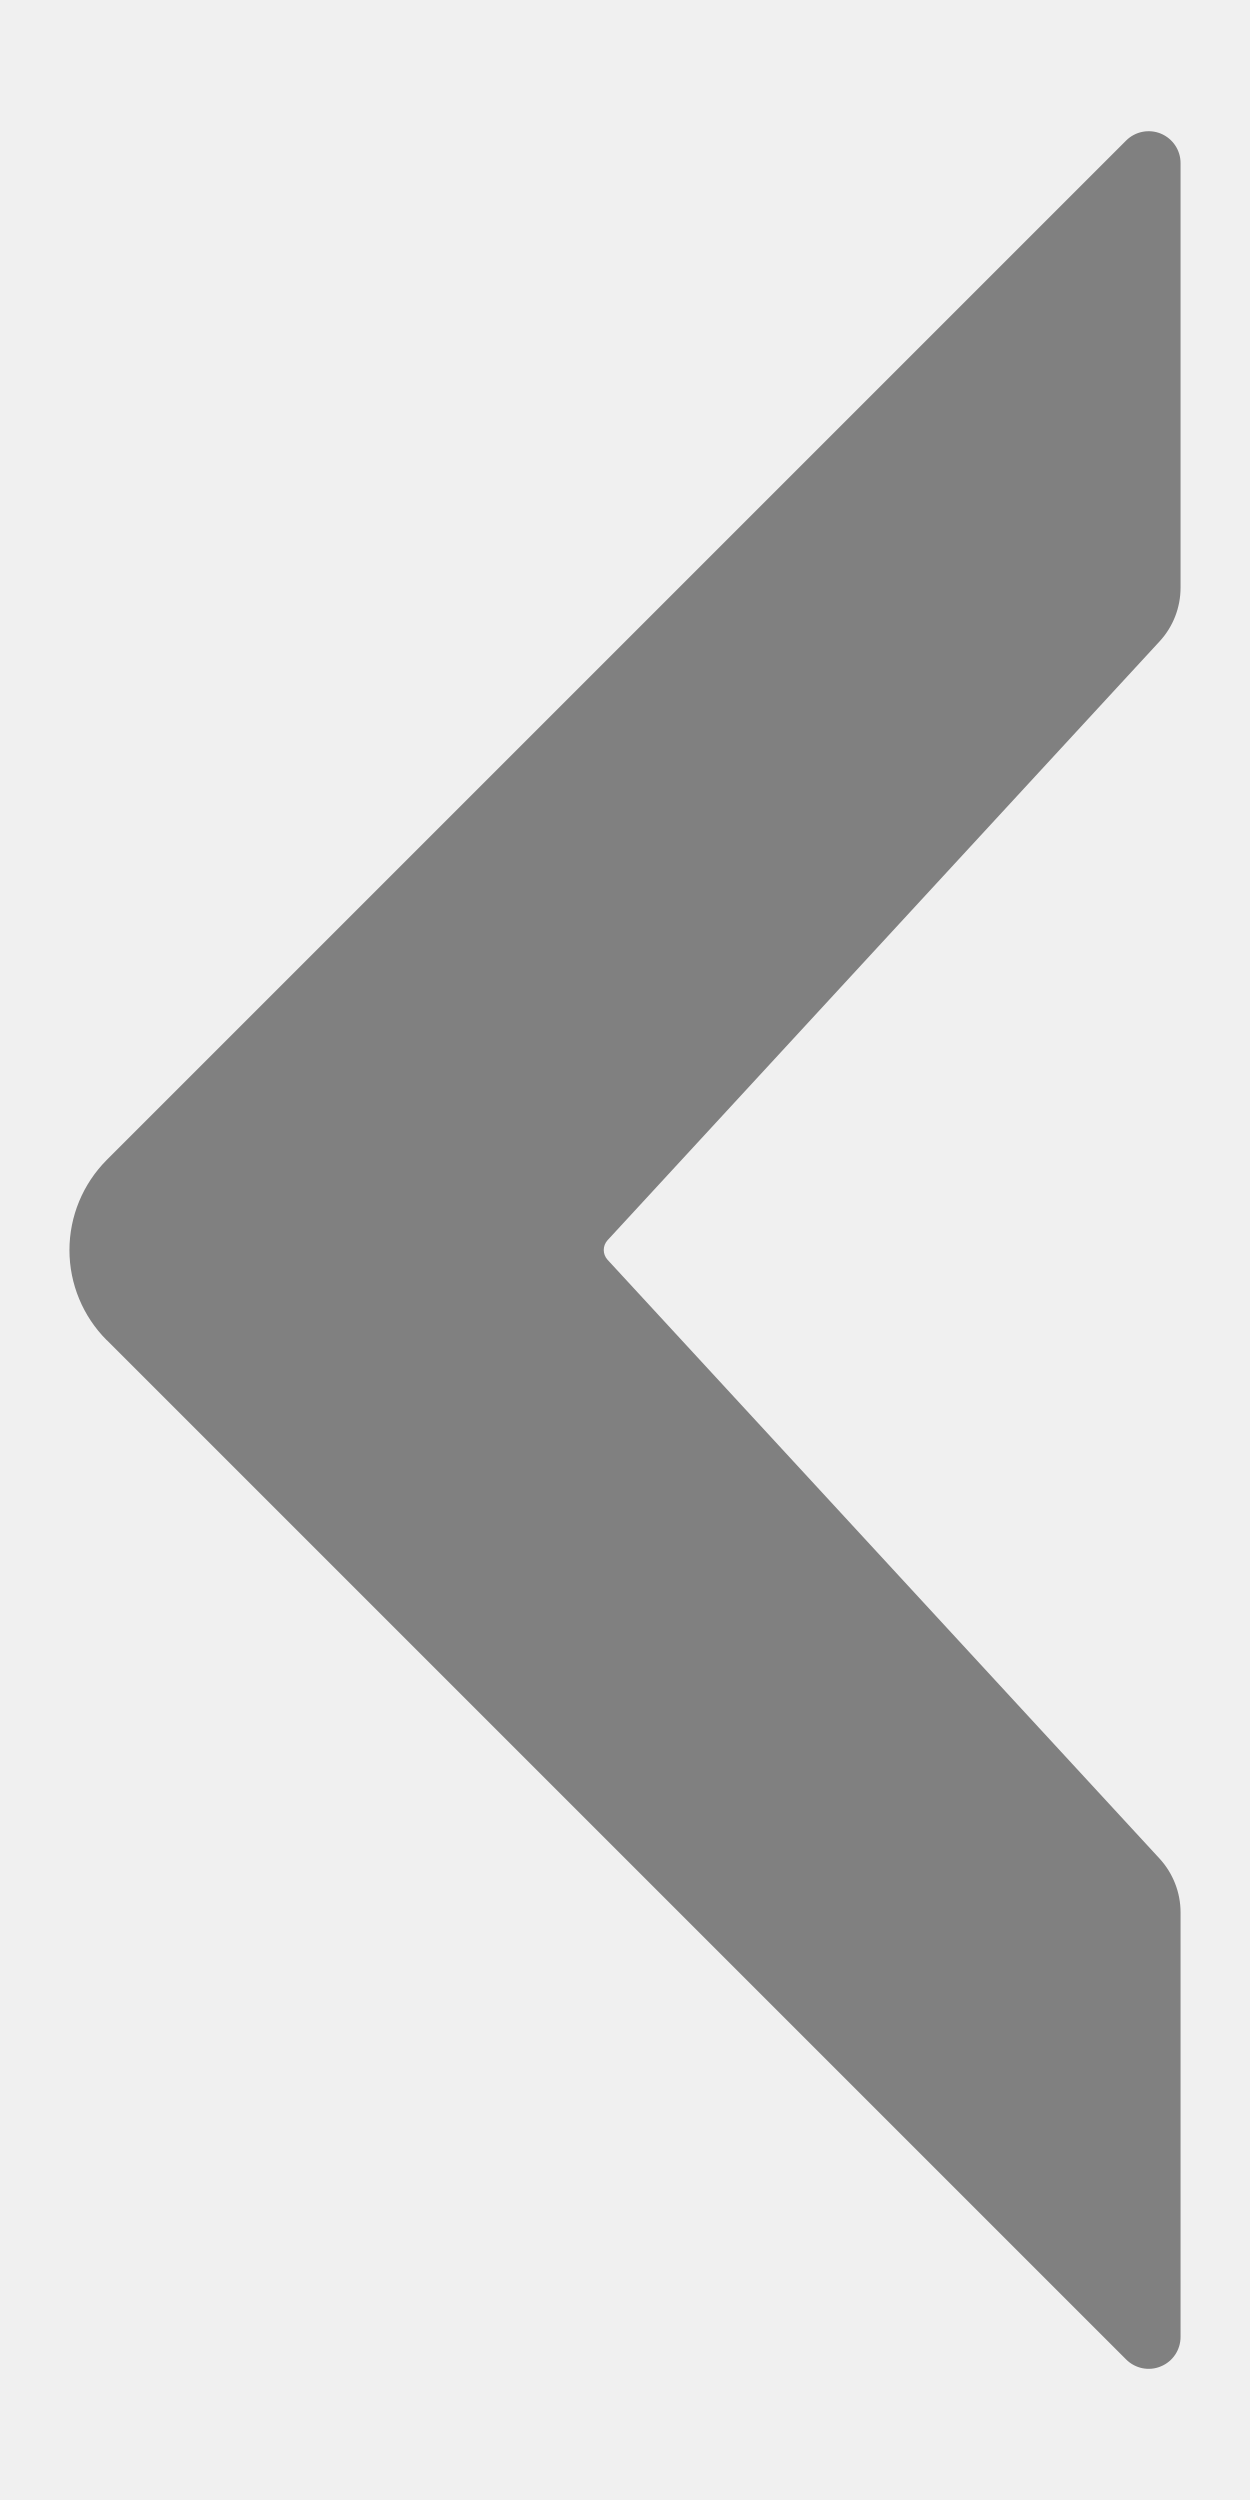
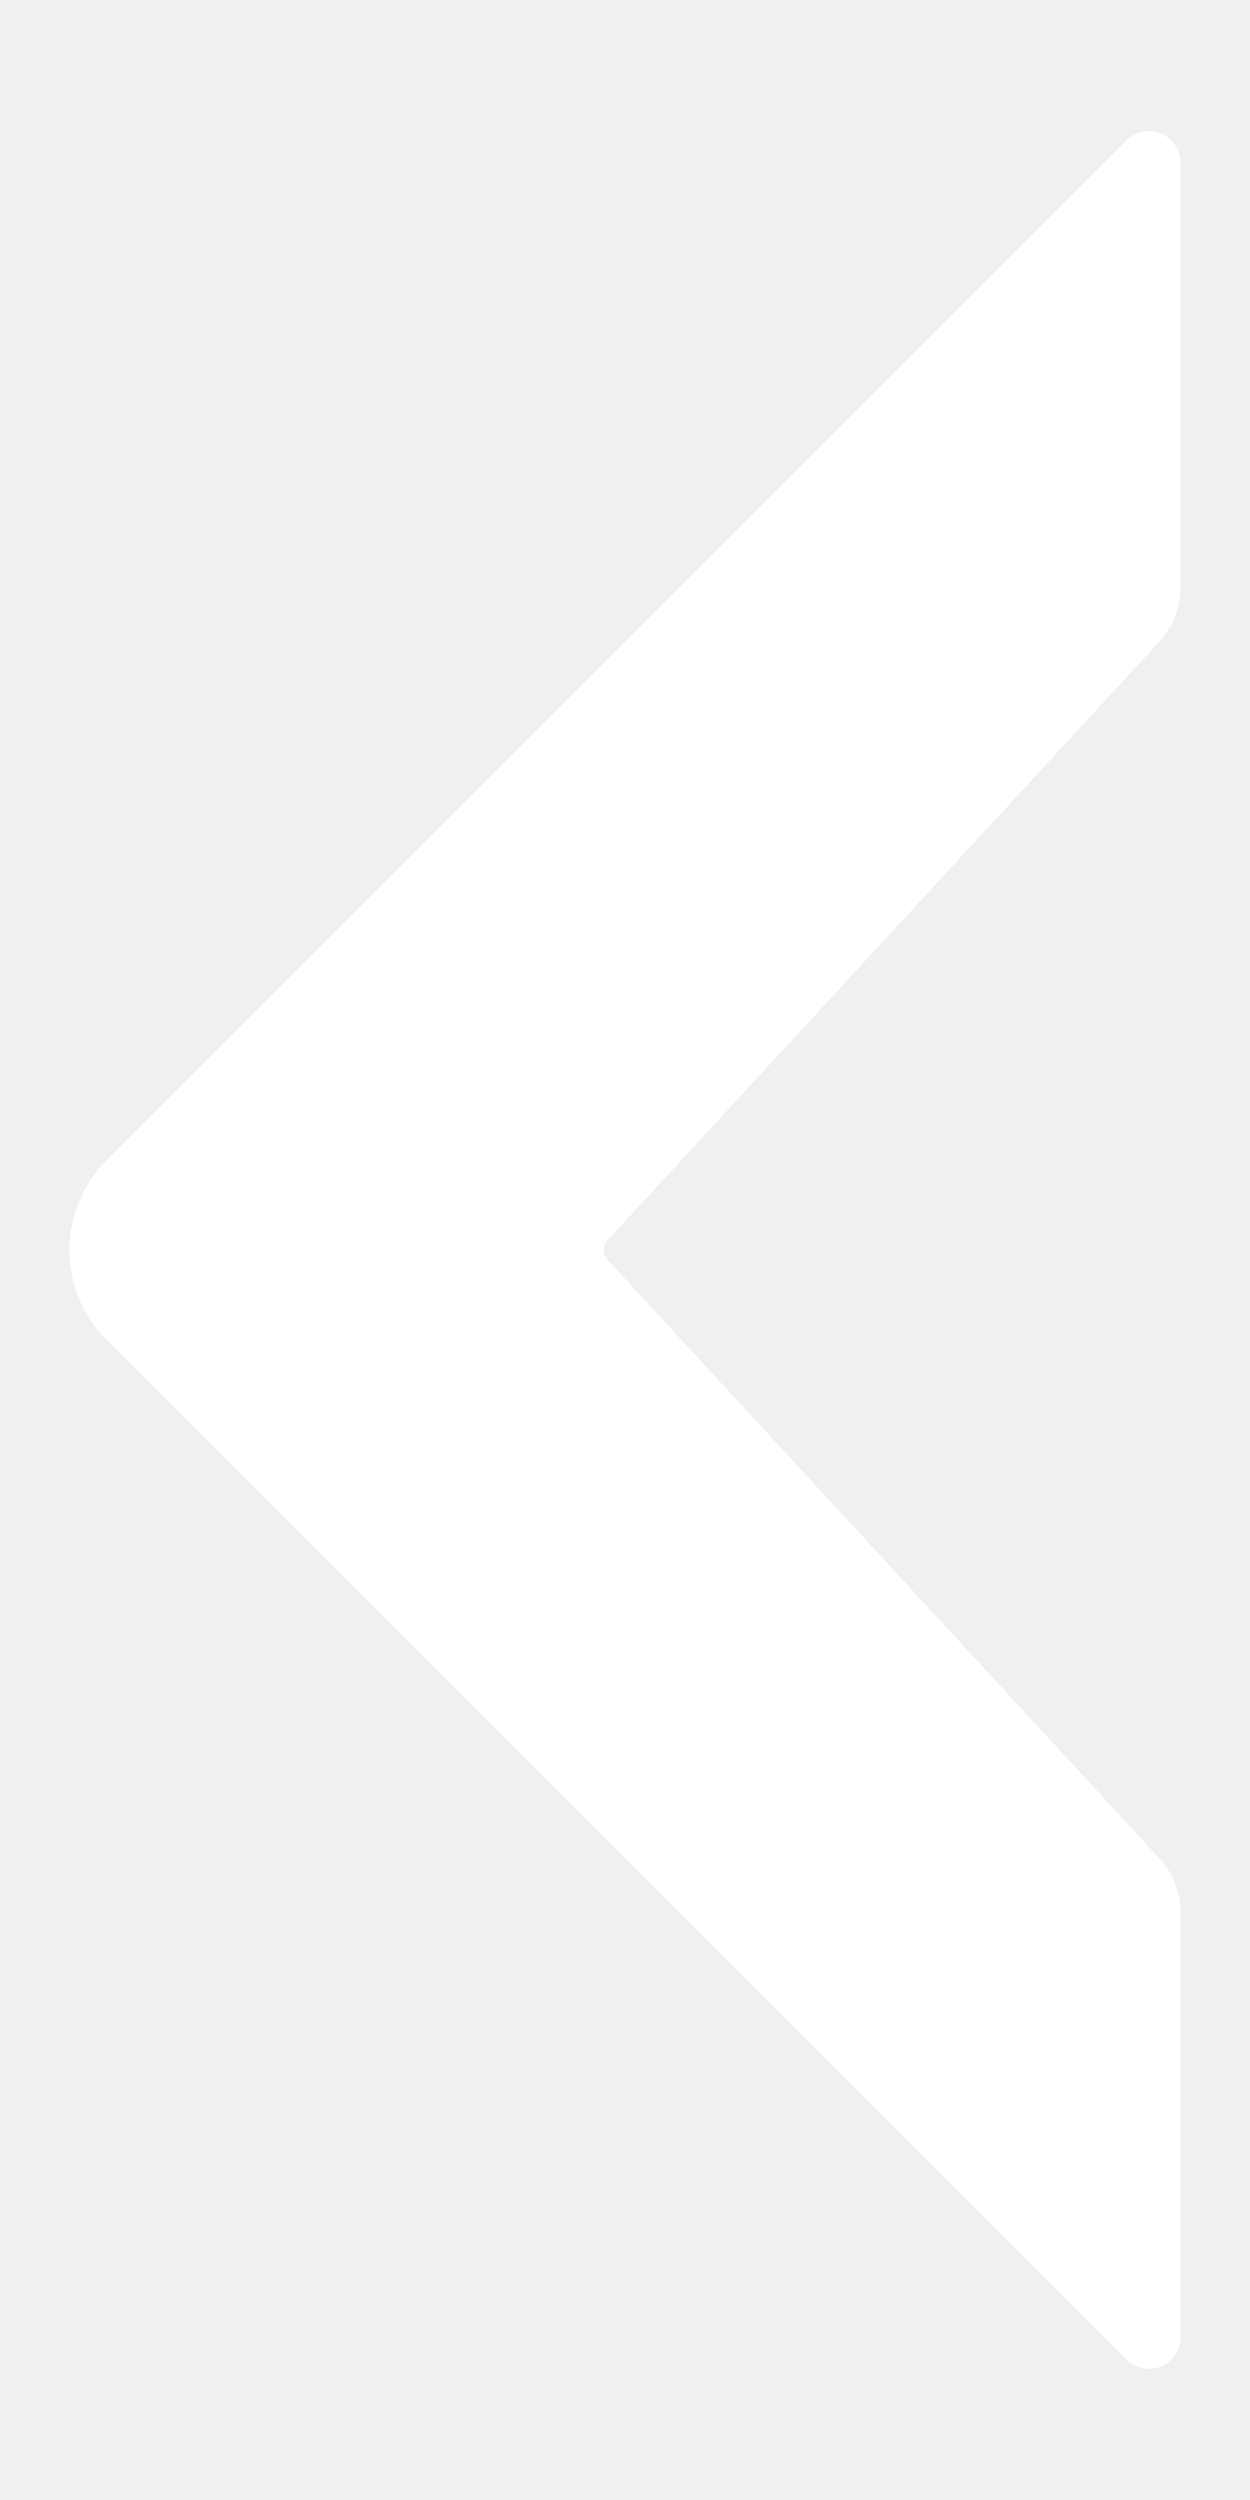
<svg xmlns="http://www.w3.org/2000/svg" width="9" height="18" viewBox="0 0 9 18" fill="none">
-   <path fill-rule="evenodd" clip-rule="evenodd" d="M0.769 9.65C0.597 9.478 0.5 9.244 0.5 9.001C0.5 8.757 0.597 8.524 0.769 8.351C2.427 6.694 6.778 2.342 8.108 1.012C8.174 0.946 8.273 0.927 8.358 0.962C8.444 0.998 8.5 1.081 8.5 1.174L8.5 4.231C8.5 4.375 8.446 4.513 8.349 4.618C7.661 5.365 4.838 8.427 4.374 8.93C4.338 8.97 4.338 9.03 4.374 9.07C4.838 9.573 7.661 12.636 8.349 13.382C8.446 13.488 8.5 13.626 8.5 13.769L8.5 16.826C8.5 16.919 8.444 17.003 8.358 17.038C8.273 17.074 8.174 17.054 8.108 16.988L0.769 9.649L0.769 9.65Z" fill="#808080" />
+   <path fill-rule="evenodd" clip-rule="evenodd" d="M0.769 9.65C0.597 9.478 0.5 9.244 0.5 9.001C0.5 8.757 0.597 8.524 0.769 8.351C2.427 6.694 6.778 2.342 8.108 1.012C8.174 0.946 8.273 0.927 8.358 0.962C8.444 0.998 8.5 1.081 8.5 1.174L8.5 4.231C8.5 4.375 8.446 4.513 8.349 4.618C7.661 5.365 4.838 8.427 4.374 8.93C4.338 8.97 4.338 9.03 4.374 9.07C4.838 9.573 7.661 12.636 8.349 13.382C8.446 13.488 8.5 13.626 8.5 13.769L8.5 16.826C8.5 16.919 8.444 17.003 8.358 17.038C8.273 17.074 8.174 17.054 8.108 16.988L0.769 9.649L0.769 9.65Z" fill="white" />
</svg>
